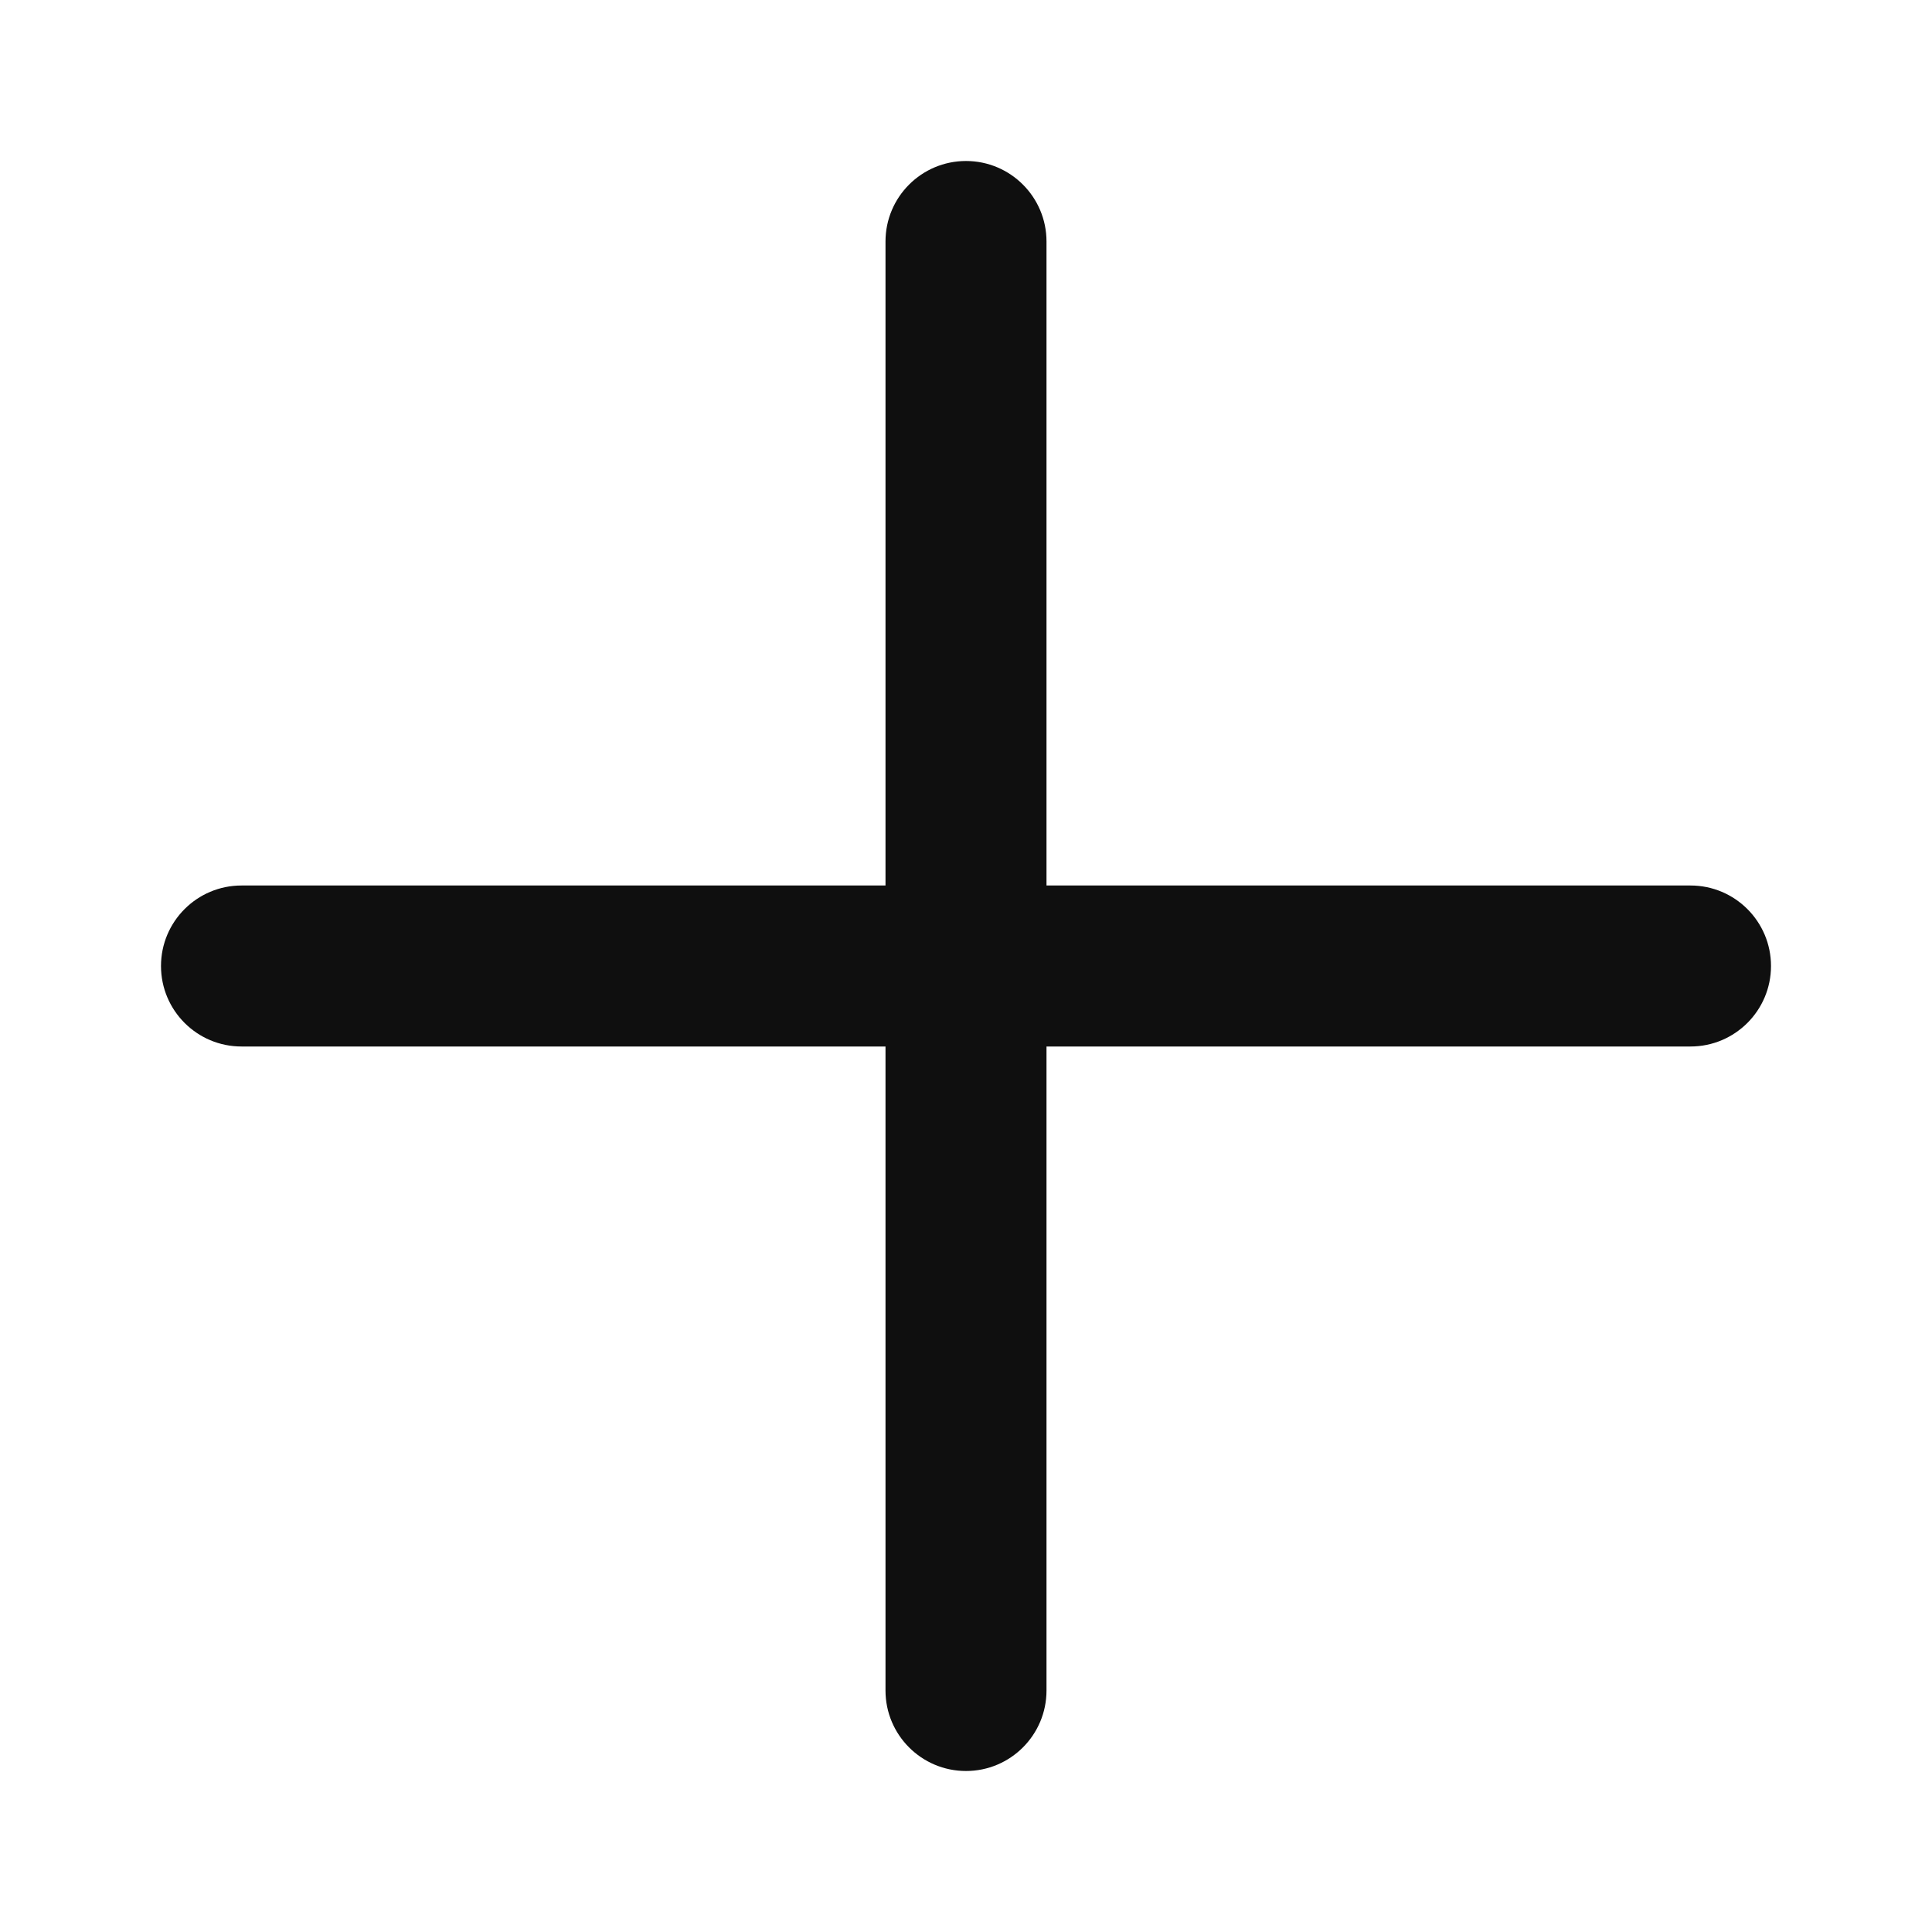
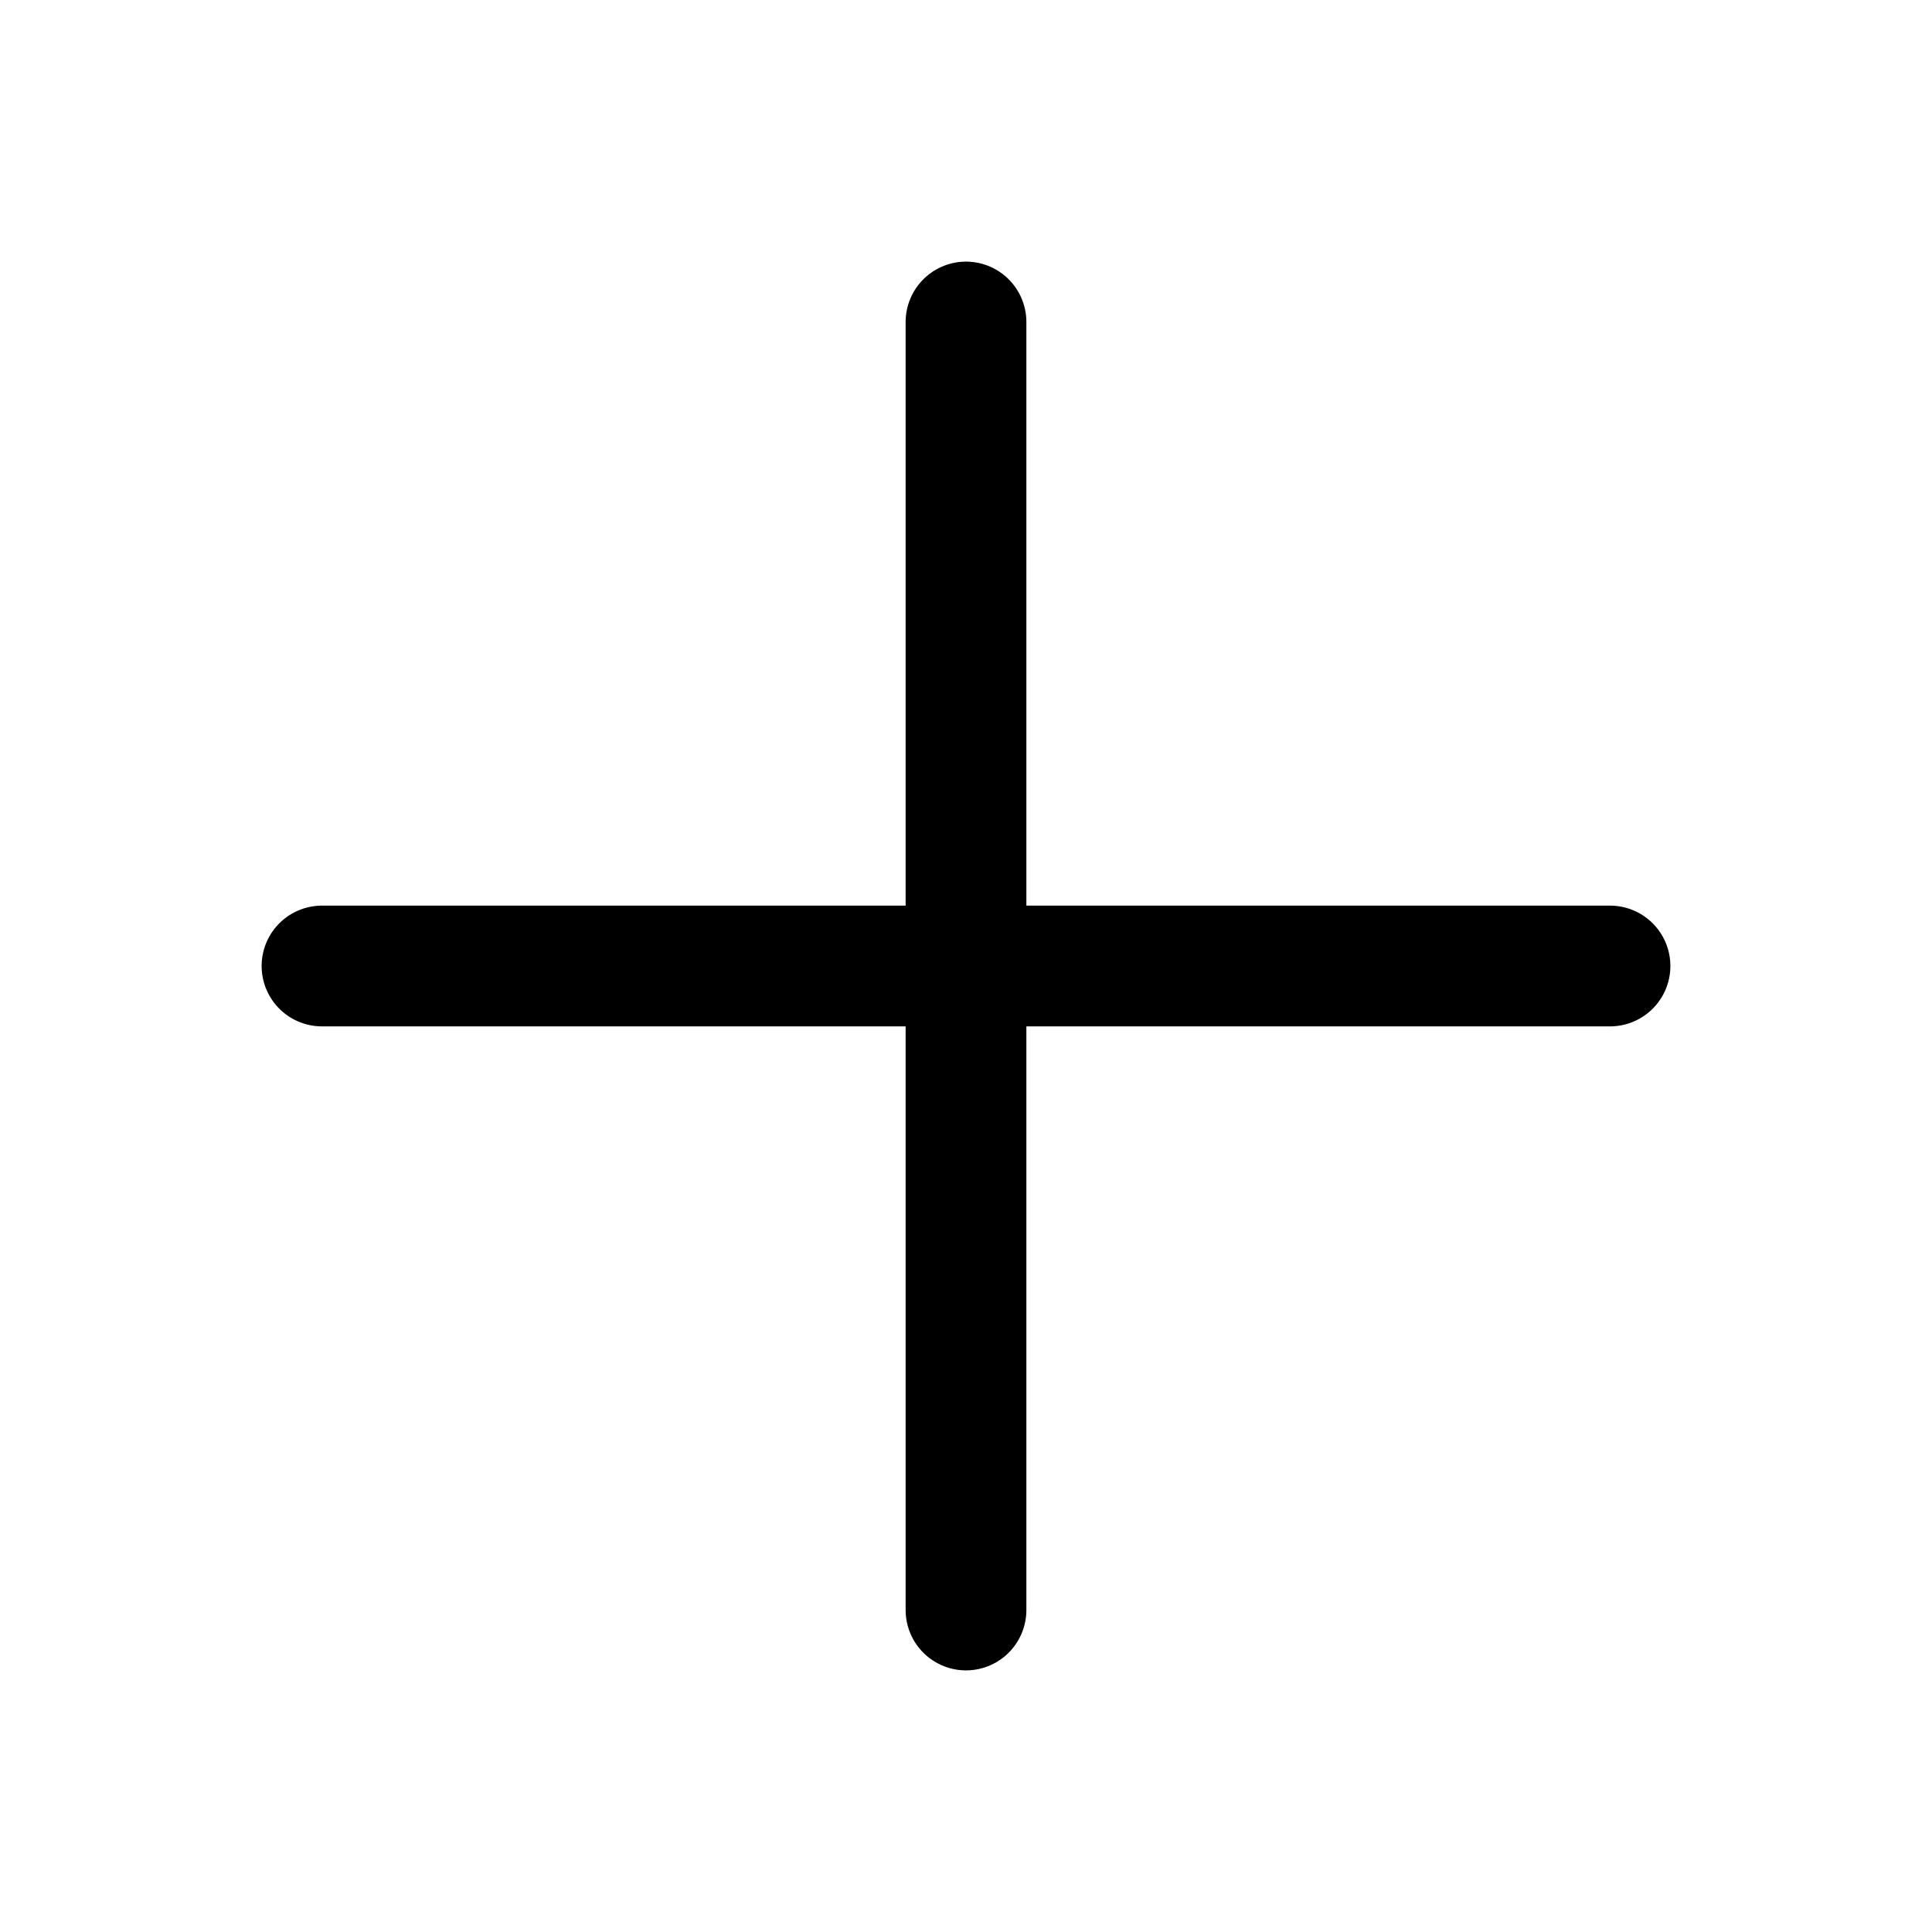
<svg xmlns="http://www.w3.org/2000/svg" width="800px" height="800px" viewBox="0 0 24 24" fill="none">
-   <path d="M13 3C13 2.448 12.552 2 12 2C11.448 2 11 2.448 11 3V11H3C2.448 11 2 11.448 2 12C2 12.552 2.448 13 3 13H11V21C11 21.552 11.448 22 12 22C12.552 22 13 21.552 13 21V13H21C21.552 13 22 12.552 22 12C22 11.448 21.552 11 21 11H13V3Z" fill="#0F0F0F" />
+   <path d="M4 12H20M12 4V20" stroke="#000000" stroke-width="1.5" stroke-linecap="round" stroke-linejoin="round" />
</svg>
